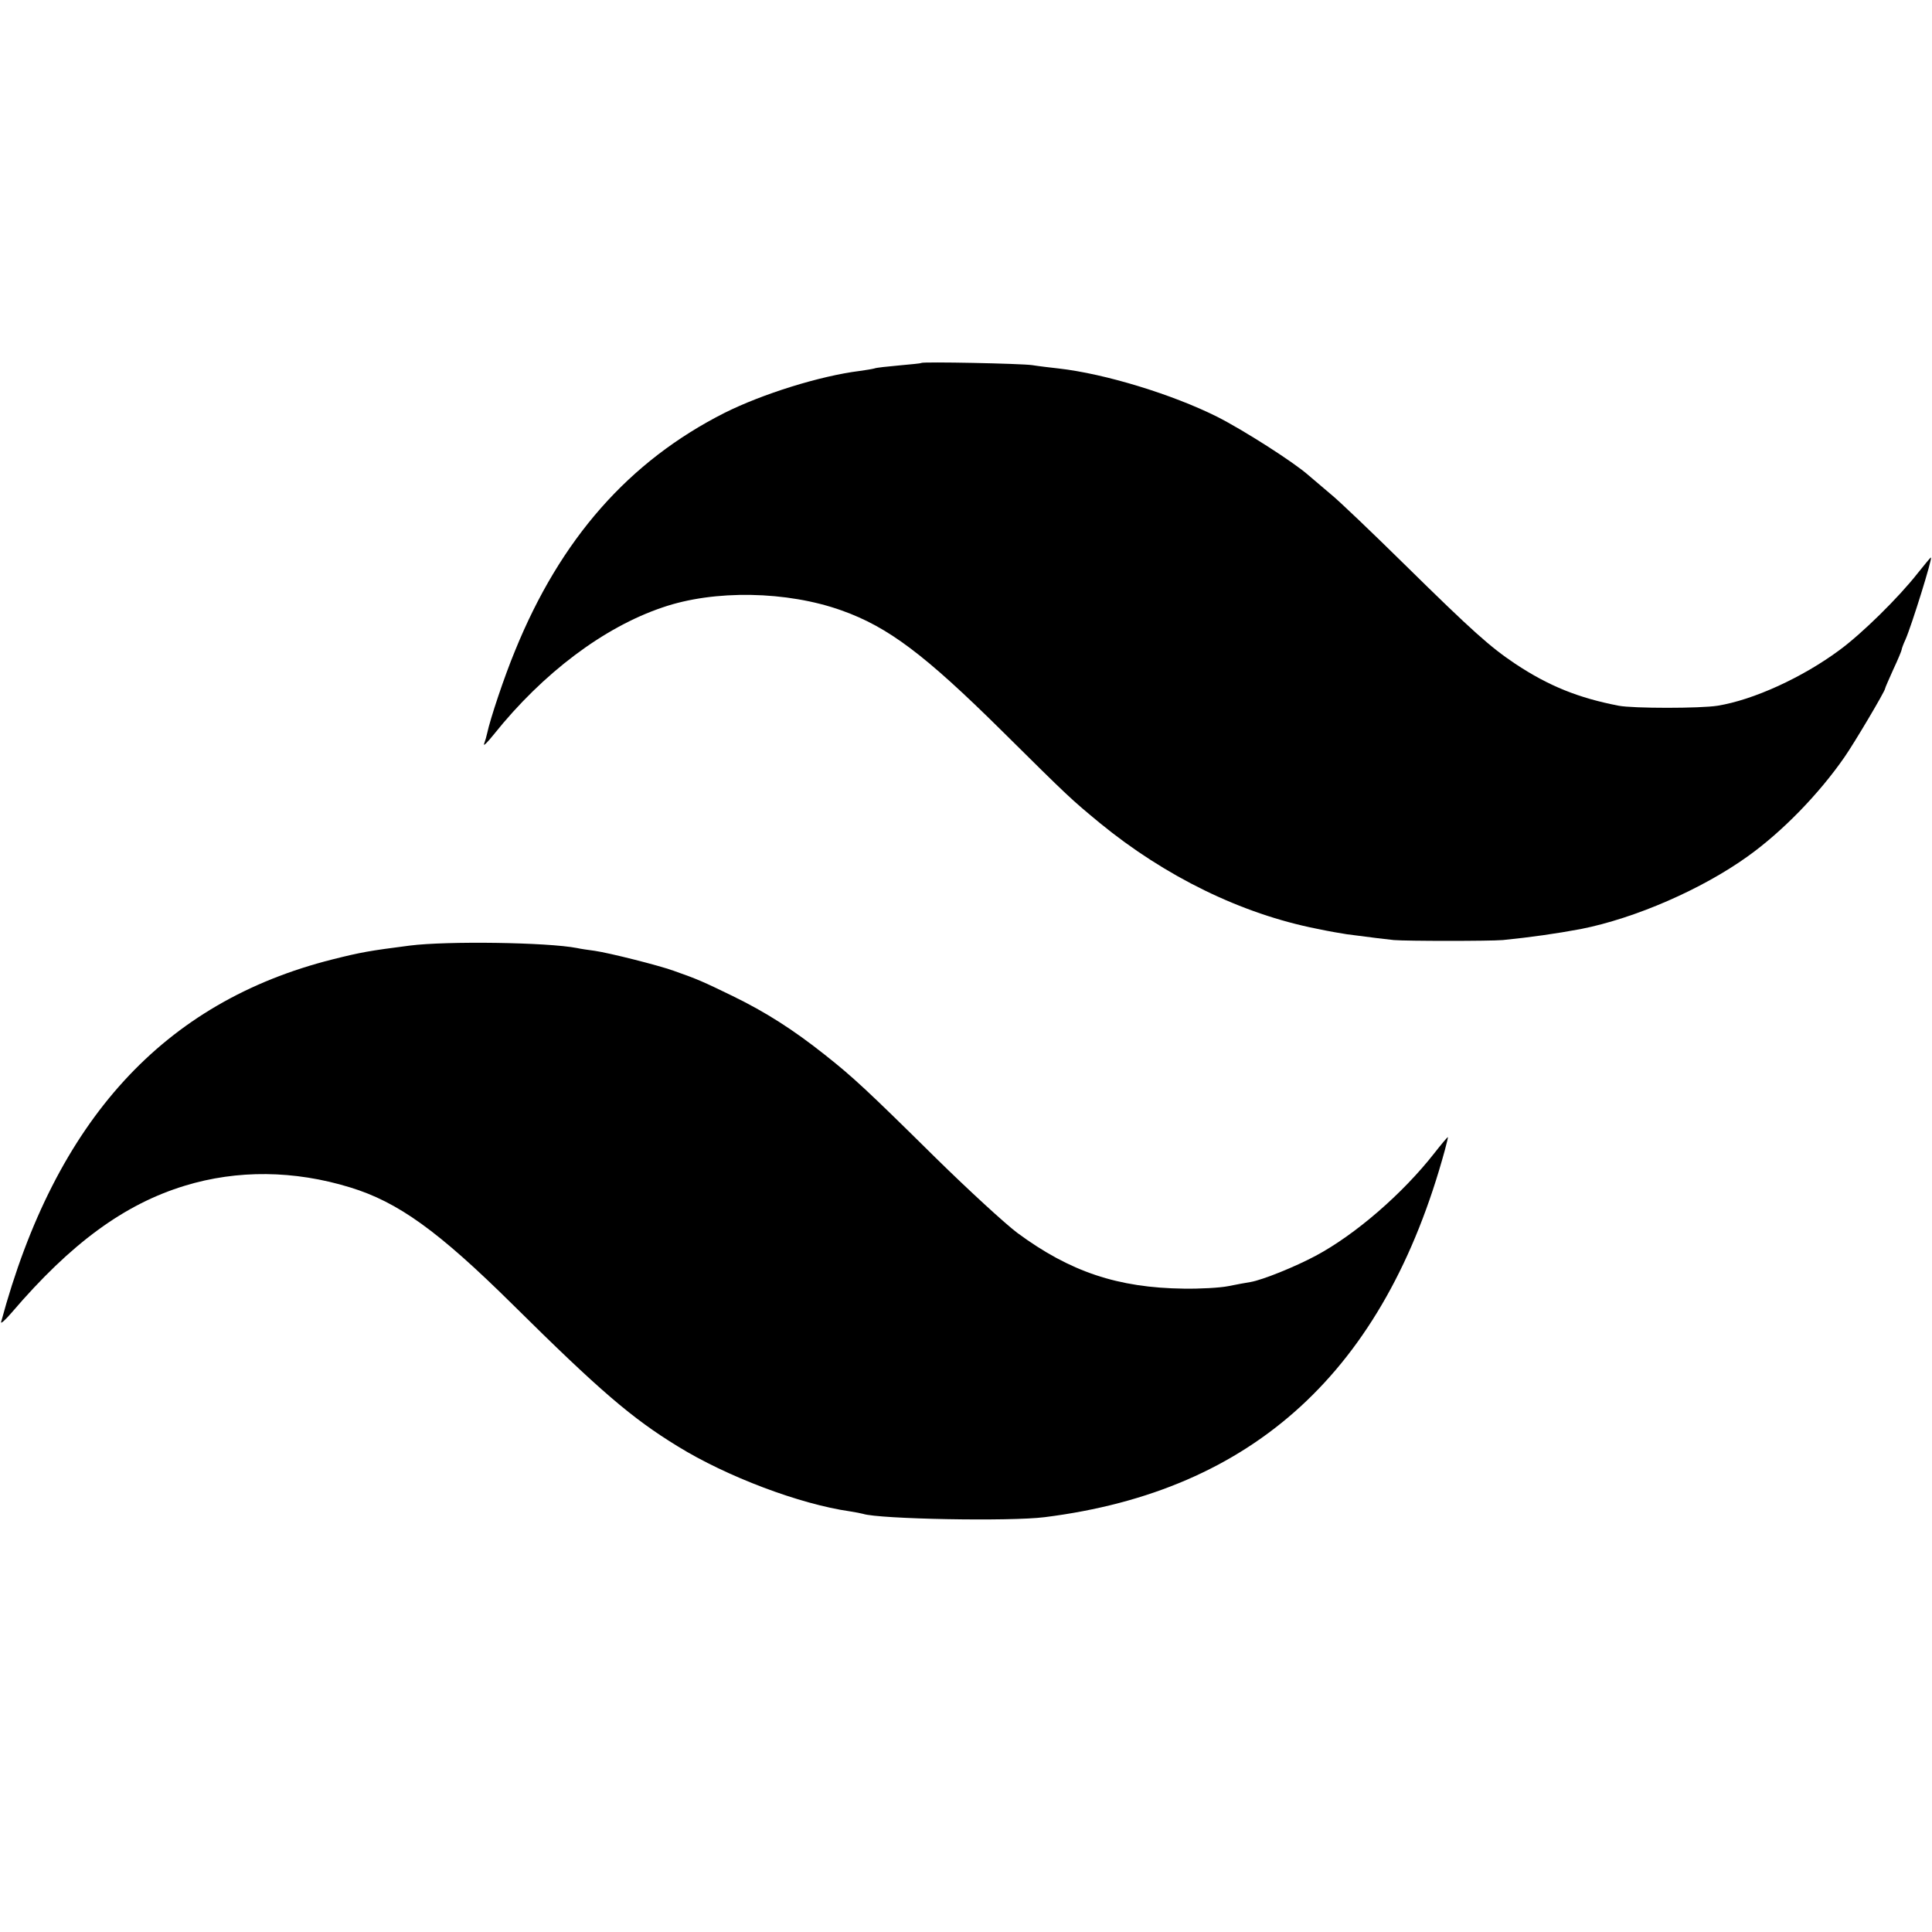
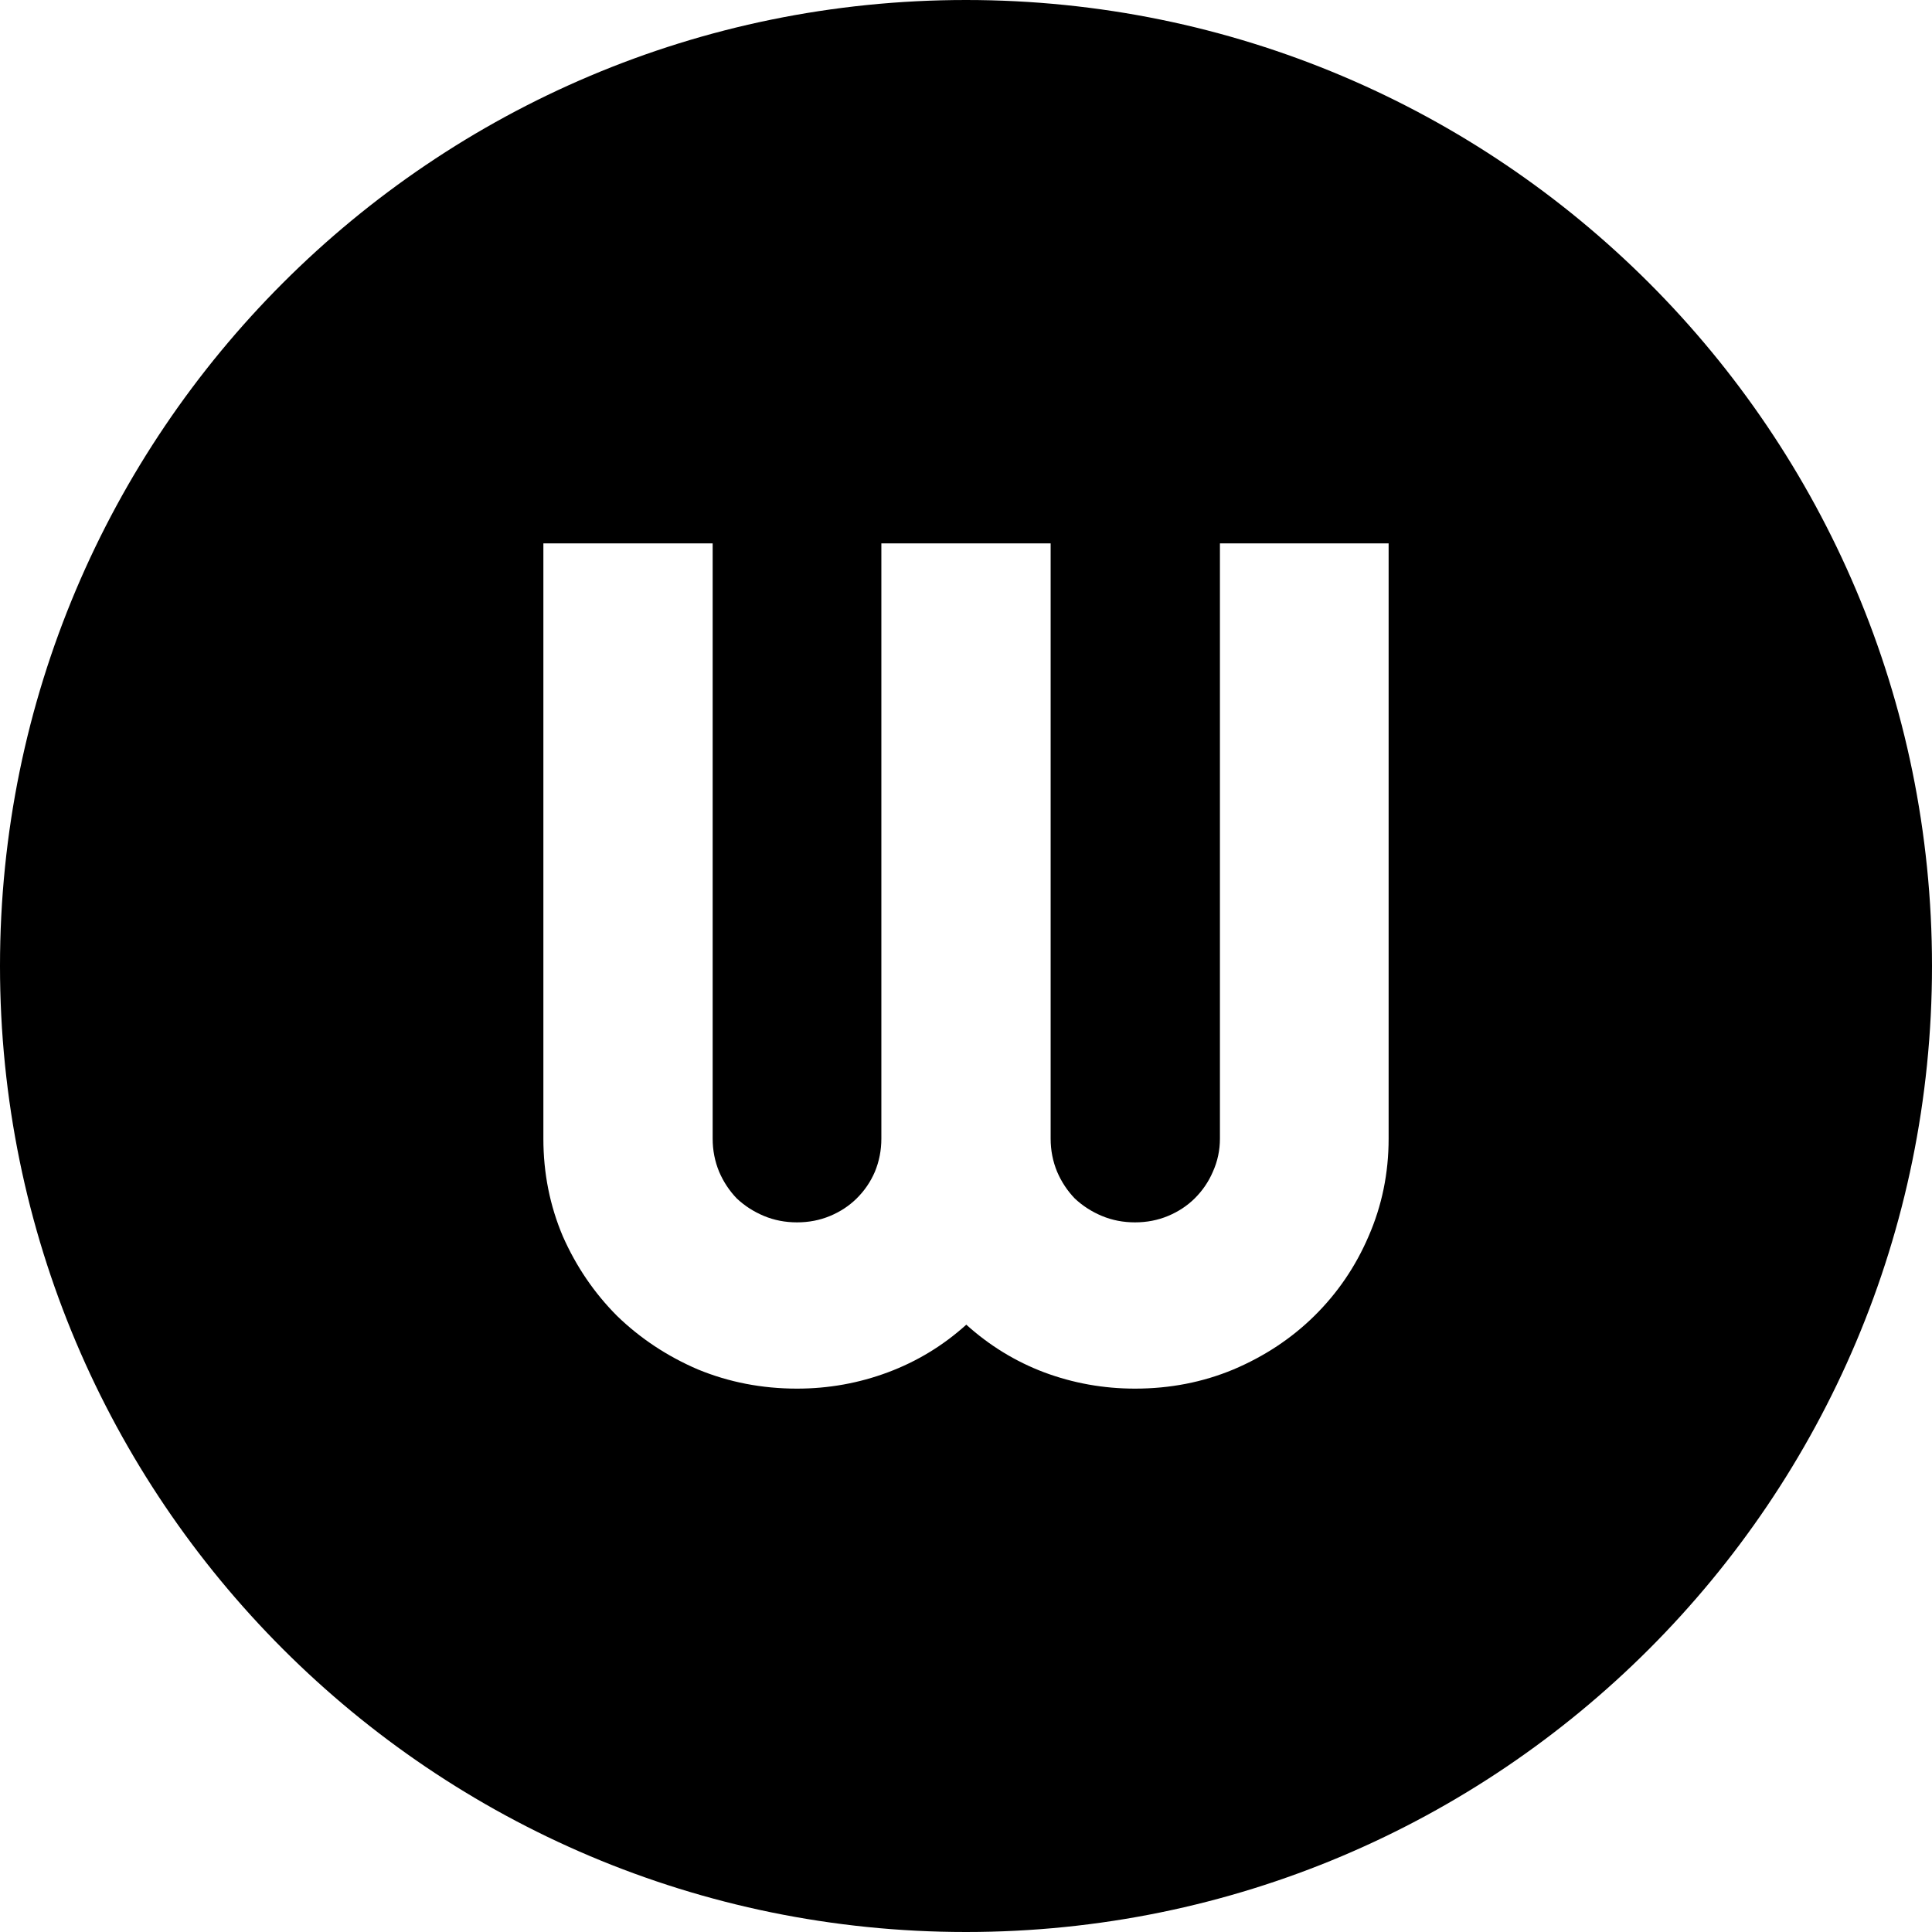
- <svg xmlns="http://www.w3.org/2000/svg" version="1.0" width="700pt" height="700pt" viewBox="0 0 700 700" preserveAspectRatio="xMidYMid meet">
-   <g transform="translate(0,700) scale(0.1,-0.1)" fill="#000000" stroke="none">
-     <path d="M3338 5685 c-2 -2 -38 -5 -80 -9 -43 -4 -83 -8 -90 -11 -7 -2 -31 -6 -53 -9 -144 -18 -352 -83 -490 -152 -346 -175 -594 -456 -759 -862 -39 -94 -90 -247 -101 -299 -2 -10 -7 -27 -11 -38 -4 -11 12 5 36 35 177 221 397 387 610 459 188 65 452 60 650 -11 168 -60 300 -159 581 -437 244 -242 250 -247 354 -333 237 -194 513 -329 786 -383 47 -10 84 -16 109 -20 101 -13 139 -18 170 -21 49 -4 347 -4 395 0 100 10 192 23 283 40 197 39 438 144 604 263 126 90 259 227 351 360 35 50 147 239 147 248 0 3 14 34 30 70 17 36 30 68 30 71 0 3 6 20 14 37 22 50 99 297 92 297 -2 0 -23 -26 -48 -57 -69 -88 -202 -219 -284 -279 -134 -99 -311 -180 -441 -201 -62 -10 -306 -10 -358 0 -145 28 -253 71 -375 152 -91 61 -154 117 -400 359 -118 116 -239 232 -269 256 -29 25 -65 55 -80 68 -54 48 -238 165 -331 212 -162 81 -406 156 -575 175 -27 3 -70 8 -95 12 -41 6 -397 13 -402 8z" />
-     <path d="M1485 3574 c-148 -19 -176 -24 -280 -50 -612 -154 -1004 -583 -1201 -1314 -2 -8 15 7 39 35 214 250 407 392 627 459 190 58 396 56 598 -6 174 -53 320 -158 590 -425 315 -312 432 -412 597 -513 178 -110 443 -210 625 -236 19 -3 40 -7 47 -9 58 -19 533 -28 658 -12 757 95 1232 531 1450 1330 7 26 12 47 11 47 -2 0 -24 -26 -49 -58 -115 -147 -286 -295 -430 -372 -75 -40 -191 -87 -236 -95 -14 -2 -51 -9 -81 -15 -30 -6 -103 -10 -161 -9 -239 3 -412 61 -603 202 -44 33 -178 156 -296 272 -249 246 -301 294 -401 373 -116 92 -215 155 -334 213 -109 53 -127 61 -215 92 -56 20 -231 64 -285 72 -23 3 -51 7 -64 10 -108 21 -472 26 -606 9z" />
-   </g>
+ <svg xmlns="http://www.w3.org/2000/svg" width="700" height="700" viewBox="0 0 700 700" fill="none">
+   <path fill-rule="evenodd" clip-rule="evenodd" d="M350 700C543.3 700 700 543.3 700 350C700 156.7 543.3 0 350 0C156.7 0 0 156.7 0 350C0 543.3 156.7 700 350 700ZM495.859 447.941C500.703 436.848 503.125 425.053 503.125 412.556V196.875H442.003V412.556C442.003 416.768 441.148 420.77 439.439 424.562C437.871 428.212 435.663 431.442 432.814 434.25C430.107 436.918 426.901 439.025 423.197 440.569C419.492 442.114 415.503 442.886 411.229 442.886C406.954 442.886 402.965 442.114 399.261 440.569C395.556 439.025 392.279 436.918 389.43 434.25C386.723 431.442 384.586 428.212 383.019 424.562C381.451 420.77 380.668 416.768 380.668 412.556V196.875H319.332V412.556C319.332 416.768 318.549 420.77 316.981 424.562C315.414 428.212 313.206 431.442 310.356 434.25C307.649 436.918 304.444 439.025 300.739 440.569C297.035 442.114 293.046 442.886 288.771 442.886C284.497 442.886 280.508 442.114 276.803 440.569C273.099 439.025 269.822 436.918 266.973 434.25C264.266 431.442 262.129 428.212 260.561 424.562C258.994 420.77 258.21 416.768 258.21 412.556V196.875H196.875V412.556C196.875 425.053 199.226 436.848 203.928 447.941C208.772 458.894 215.326 468.512 223.589 476.797C231.995 484.941 241.755 491.4 252.868 496.174C264.123 500.808 276.091 503.125 288.771 503.125C300.169 503.125 311.14 501.159 321.683 497.227C332.226 493.296 341.701 487.539 350.107 479.956C358.513 487.539 367.916 493.296 378.317 497.227C388.86 501.159 399.831 503.125 411.229 503.125C423.909 503.125 435.806 500.808 446.919 496.174C458.174 491.4 467.934 484.941 476.197 476.797C484.603 468.512 491.157 458.894 495.859 447.941Z" fill="black" />
</svg>
